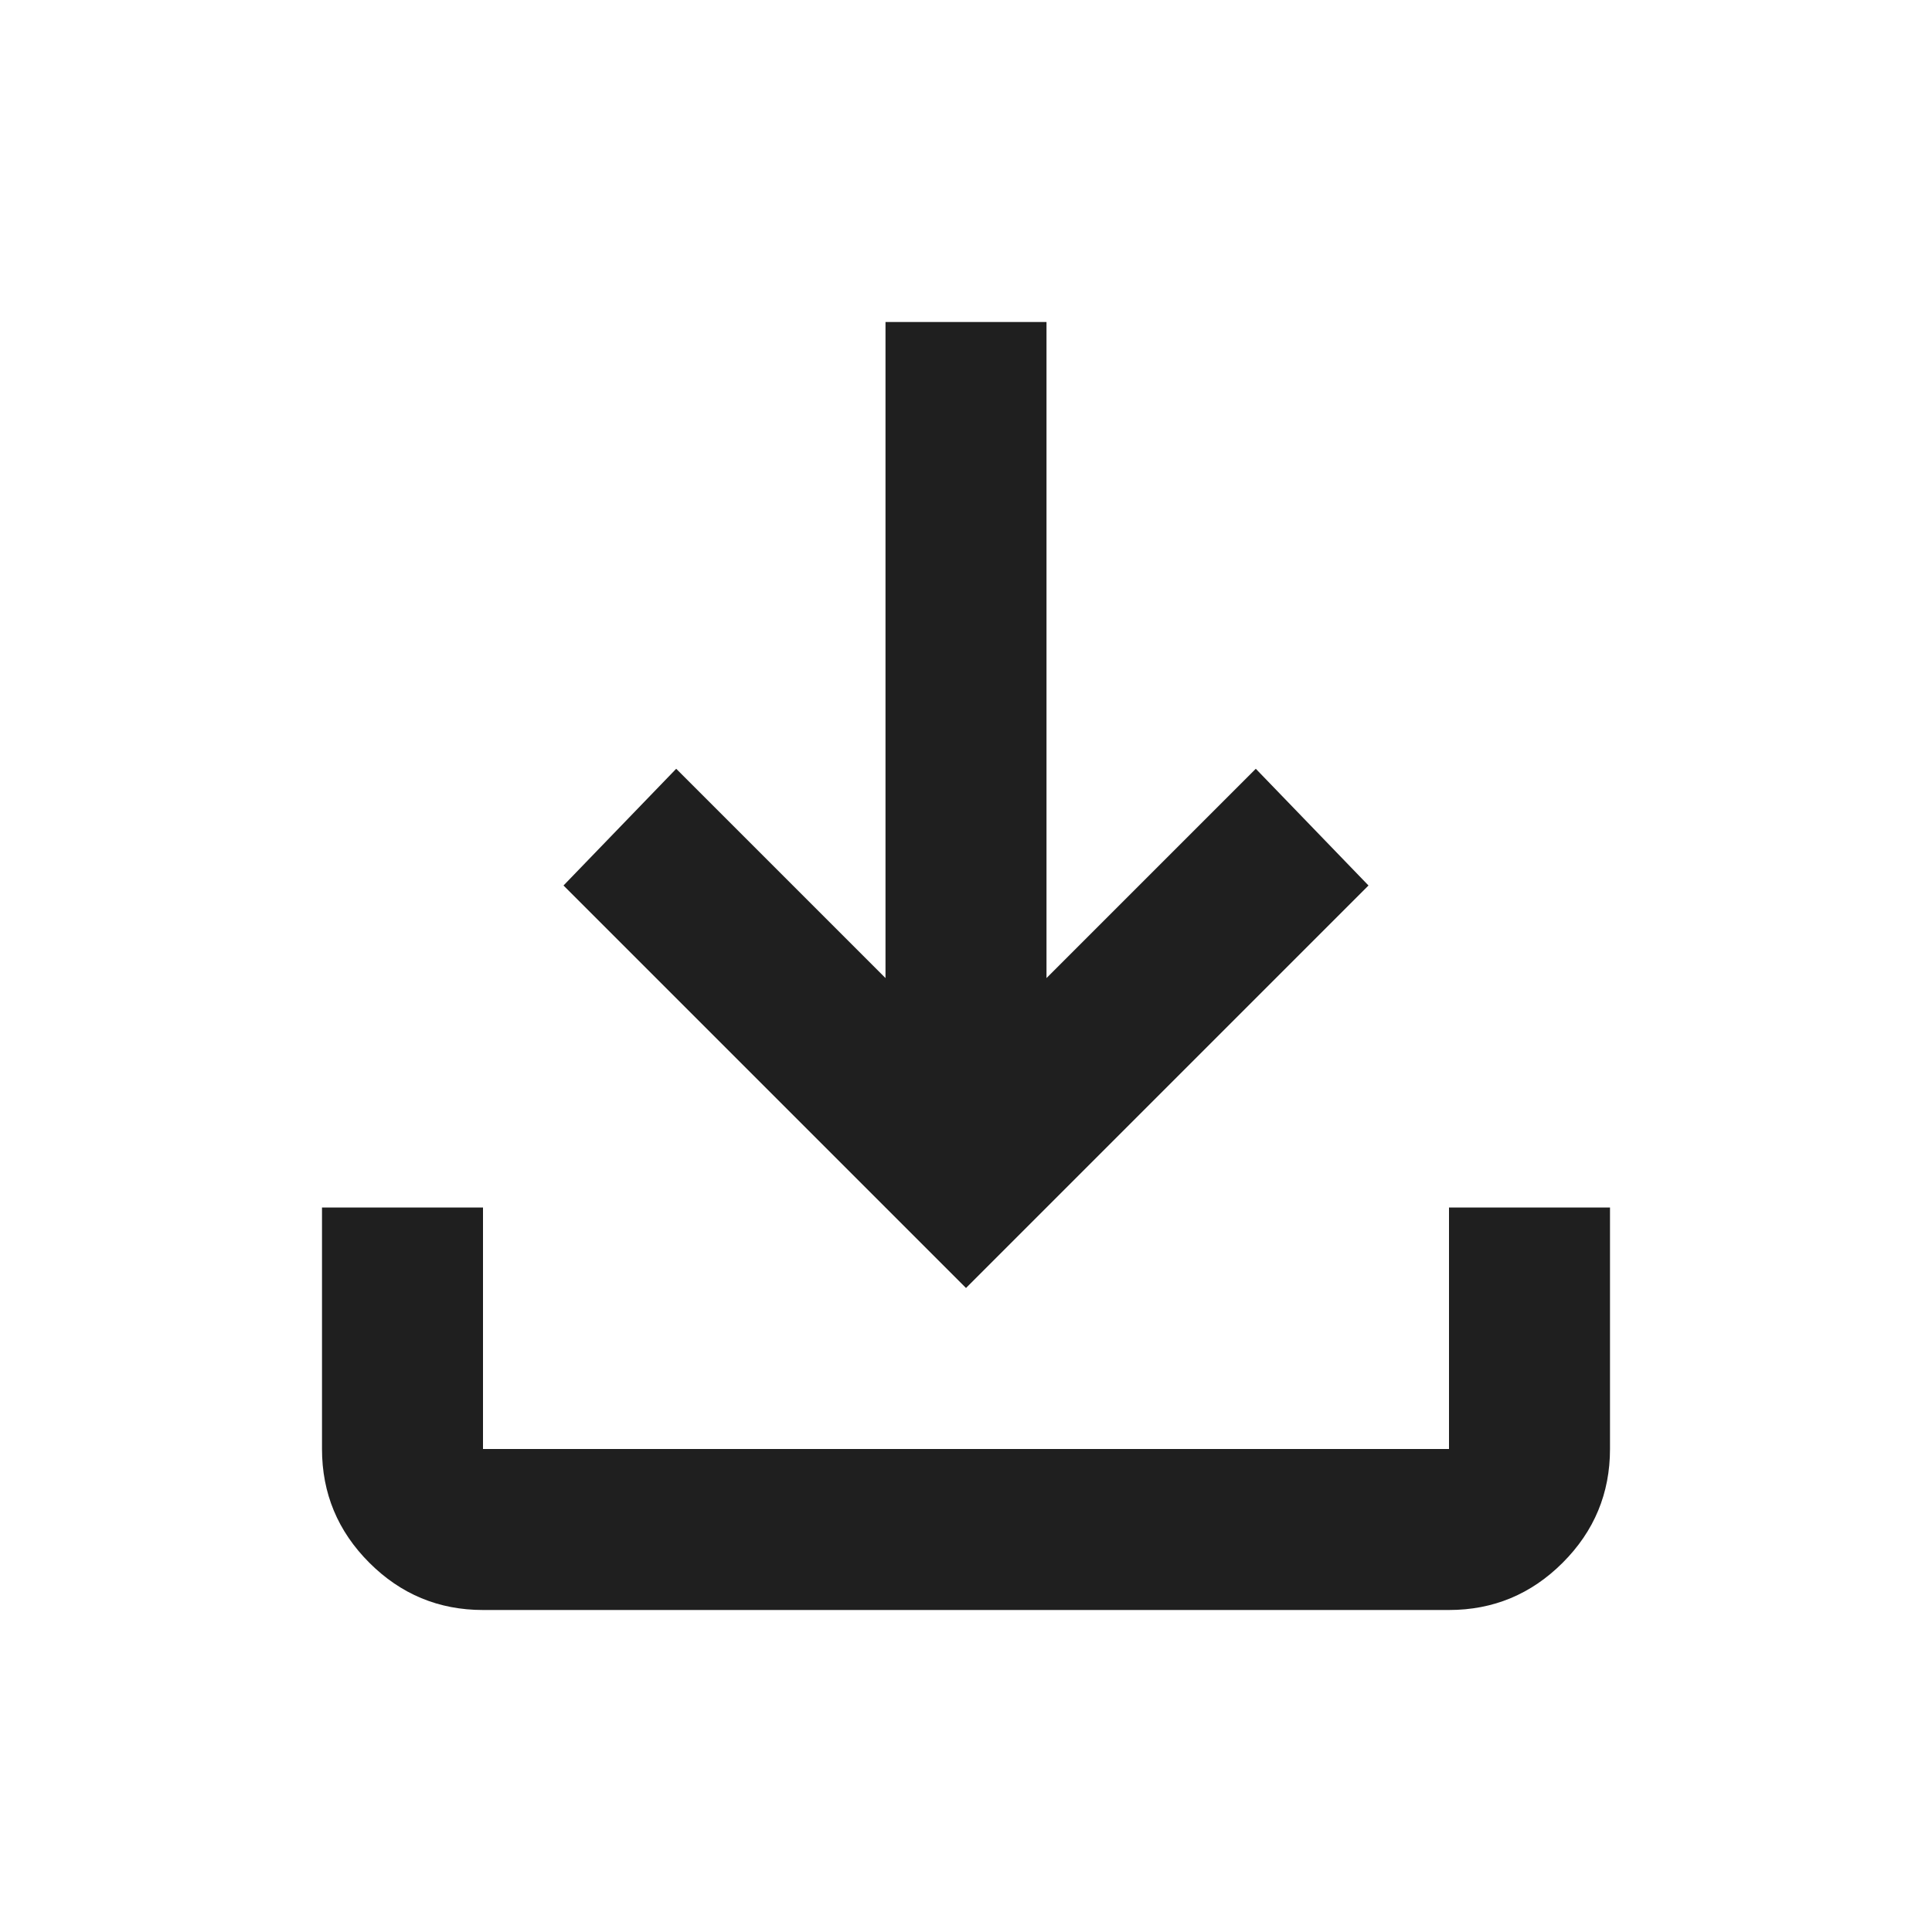
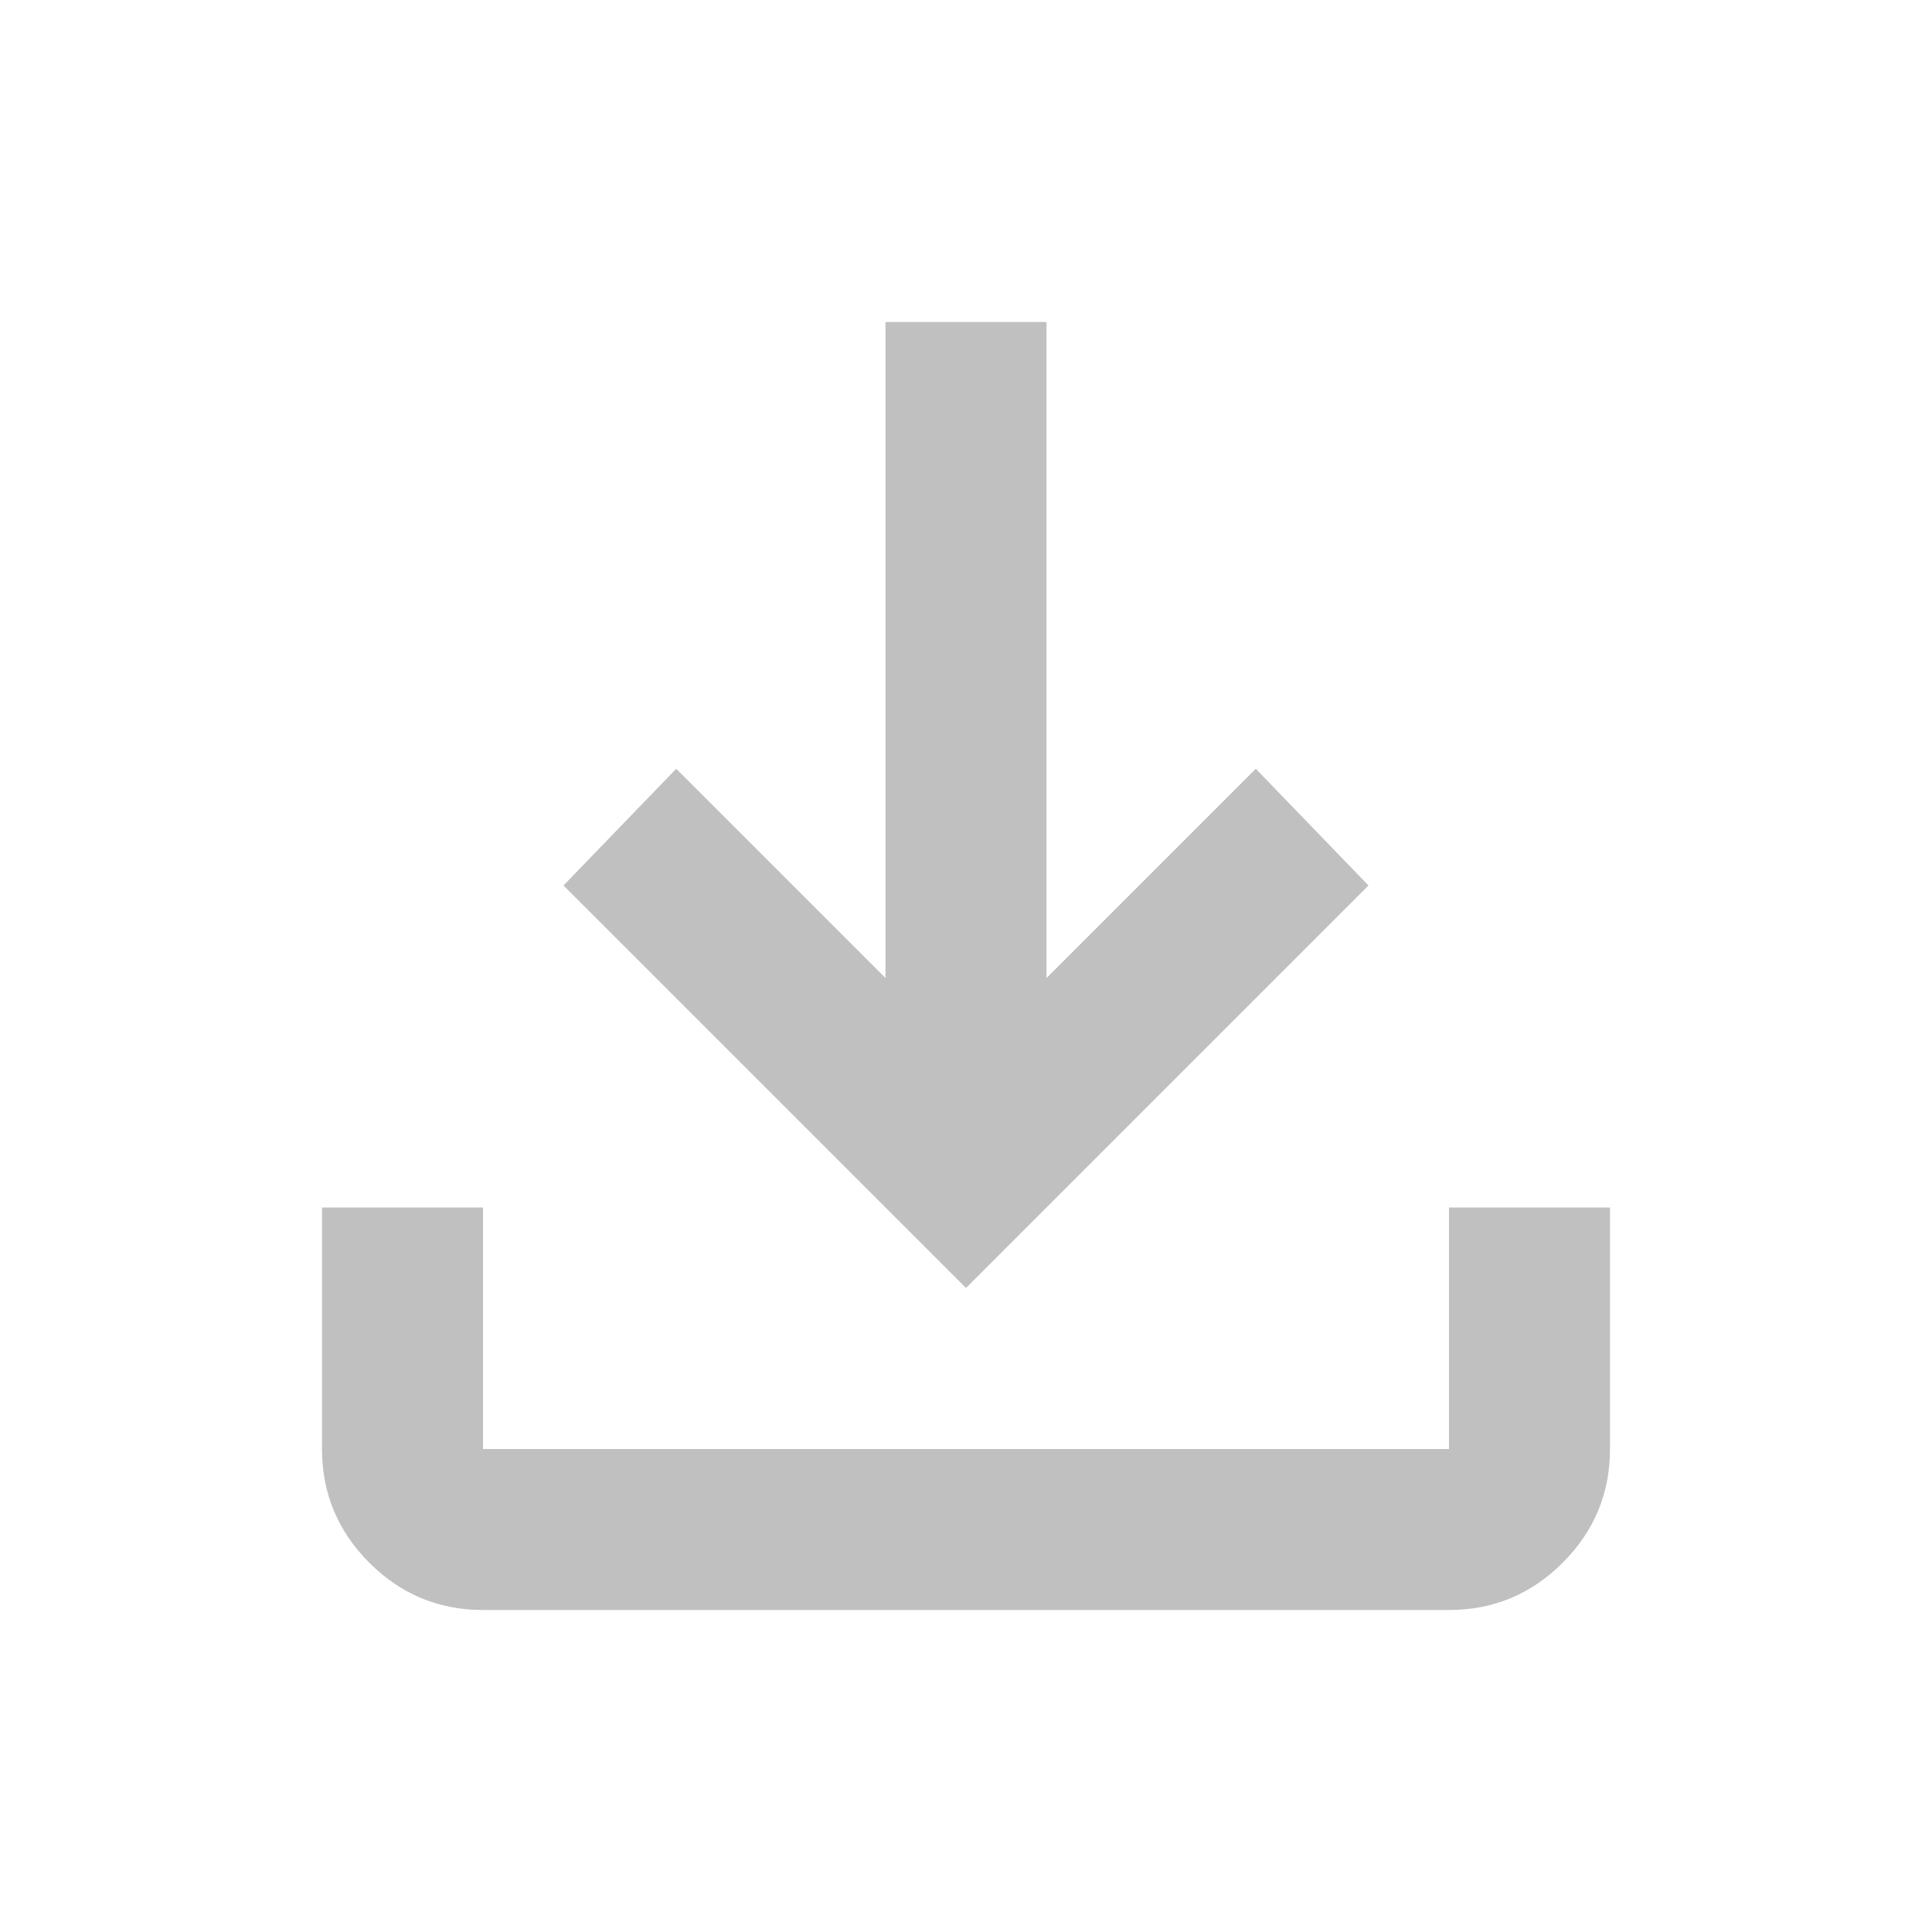
- <svg xmlns="http://www.w3.org/2000/svg" height="24px" viewBox="0 -960 960 960" width="24px" fill="#1f1f1f">
+ <svg xmlns="http://www.w3.org/2000/svg" height="2em" viewBox="0 -960 960 960" width="2em" fill="Silver">
  <path d="M480-320 280-520l56-58 104 104v-326h80v326l104-104 56 58-200 200ZM240-160q-33 0-56.5-23.5T160-240v-120h80v120h480v-120h80v120q0 33-23.5 56.5T720-160H240Z" />
</svg>
